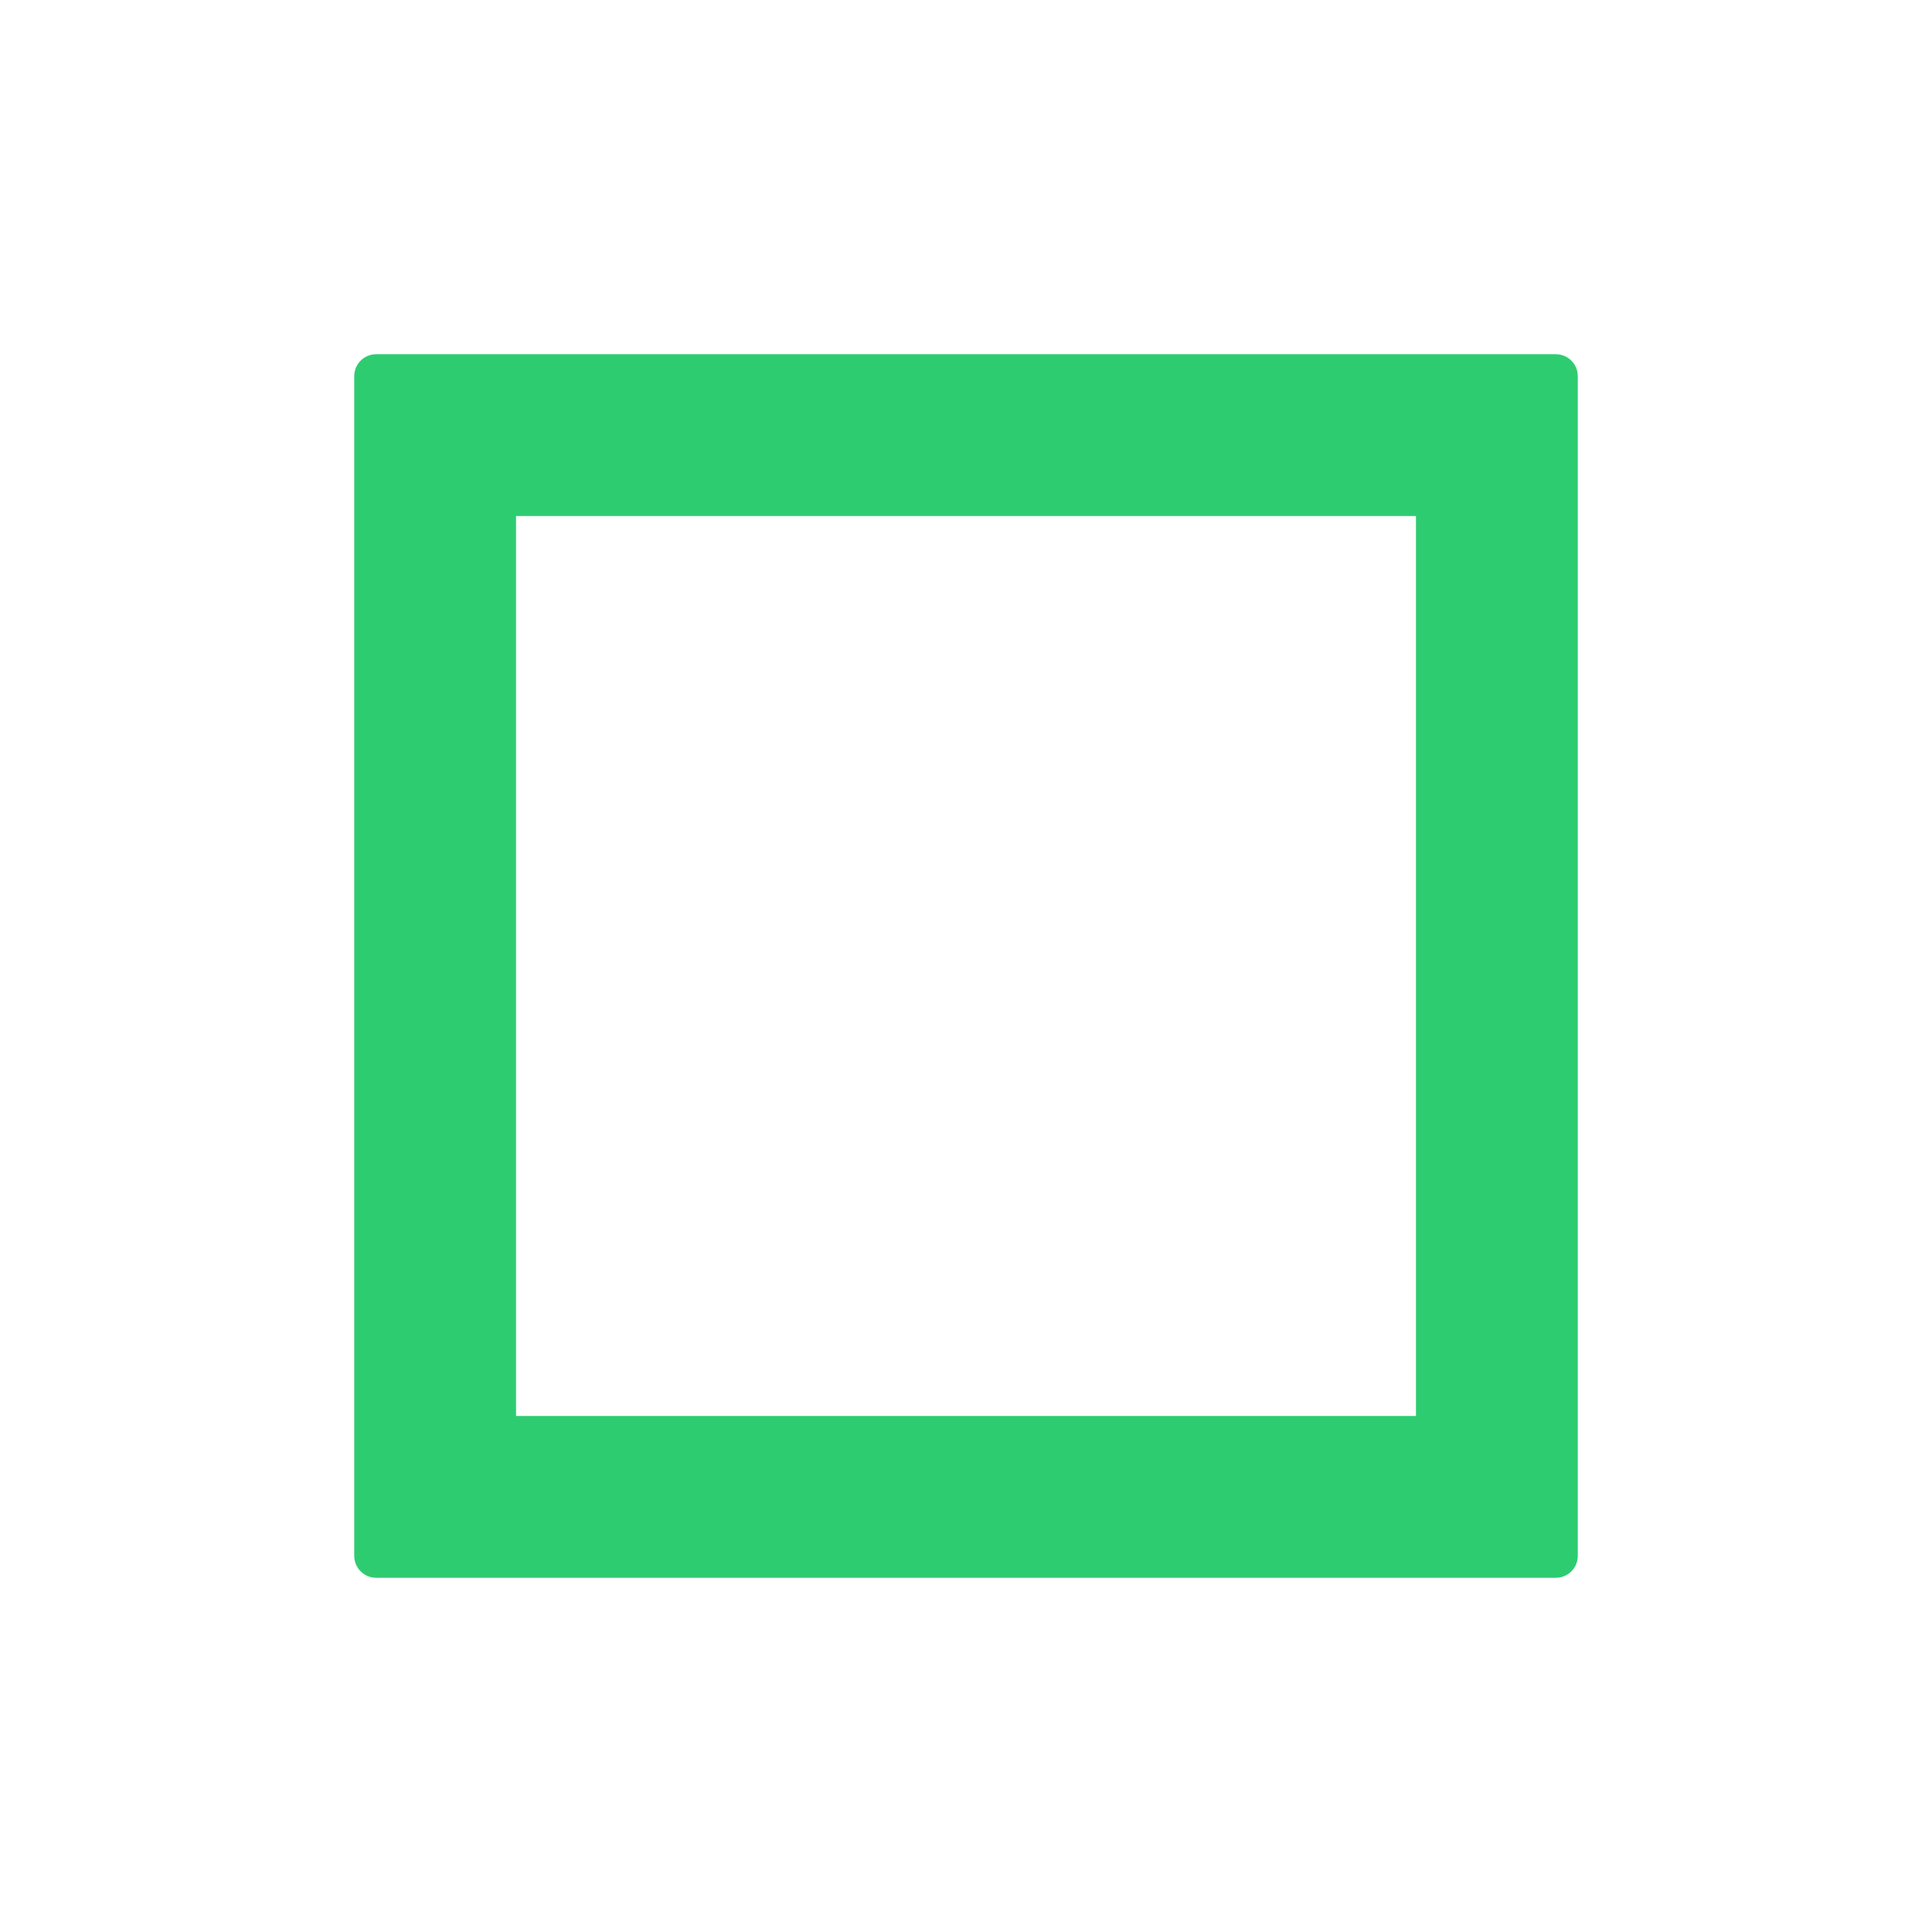
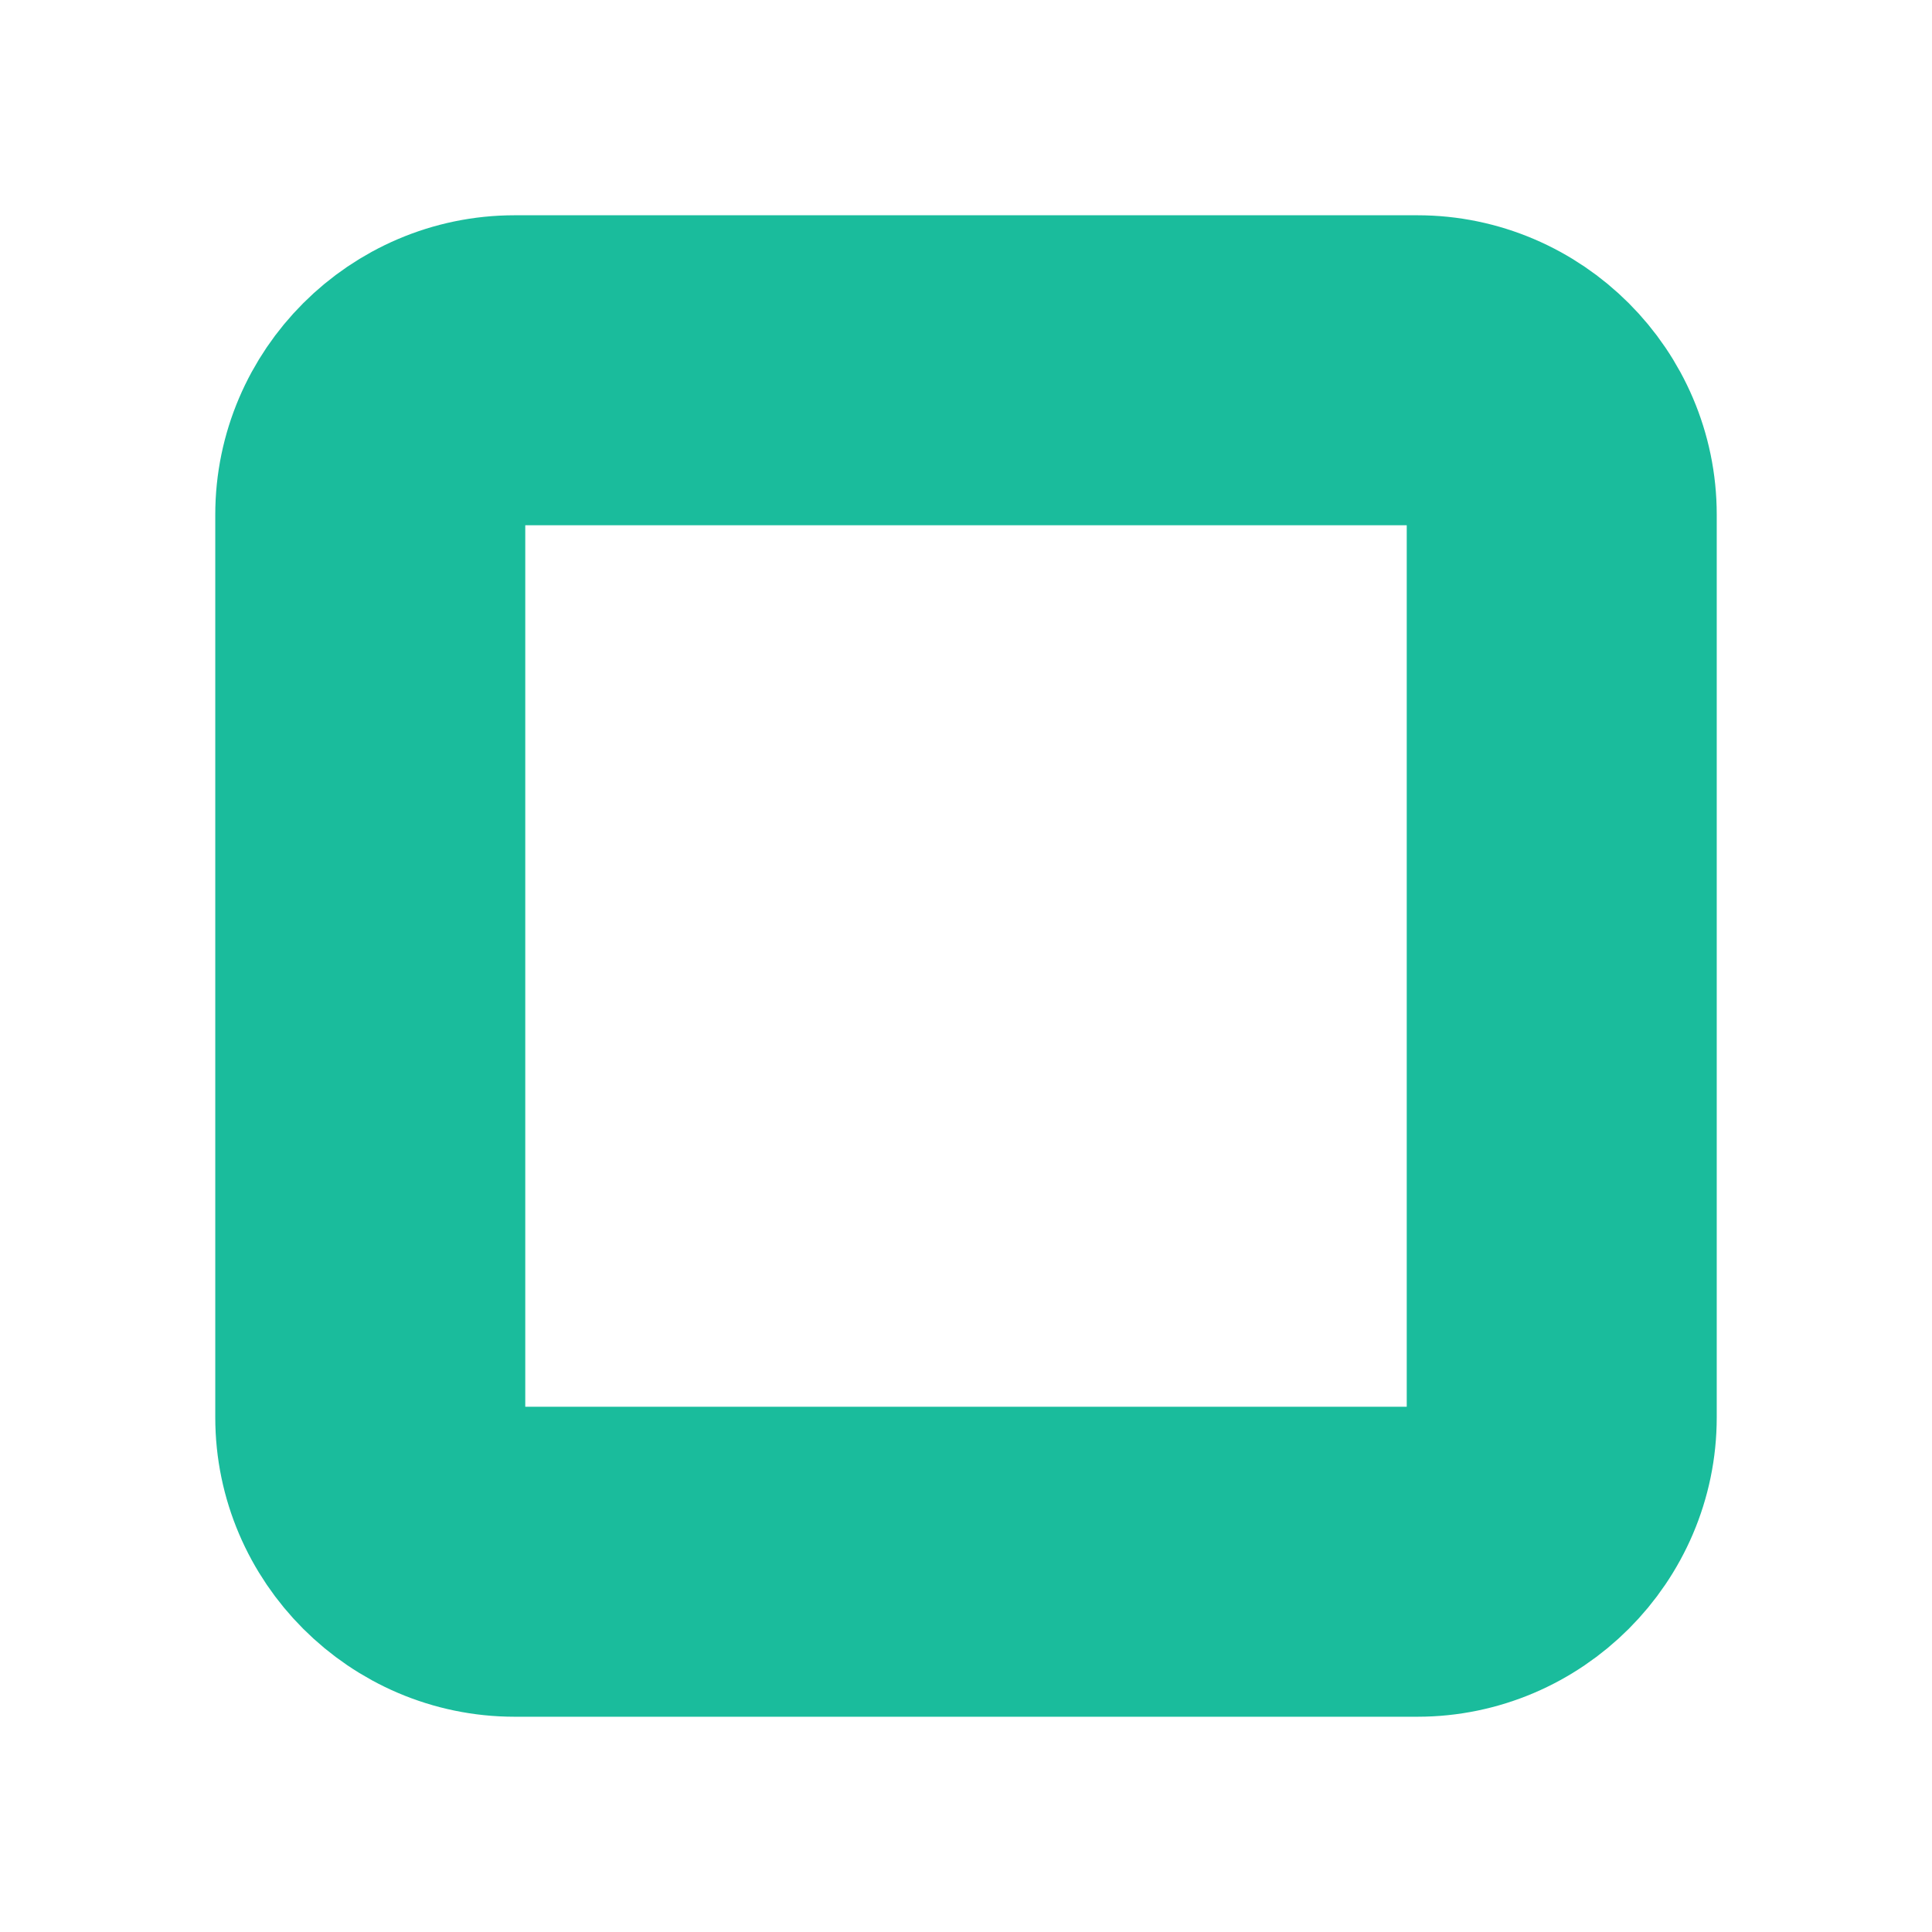
<svg xmlns="http://www.w3.org/2000/svg" viewBox="0 0 32 32" width="32px" height="32px">
-   <g id="surface26259339">
-     <path style="fill-rule:nonzero;fill:rgb(18.039%,80%,44.314%);fill-opacity:1;stroke-width:4;stroke-linecap:butt;stroke-linejoin:round;stroke:rgb(18.039%,80%,44.314%);stroke-opacity:1;stroke-miterlimit:10;" d="M 139.747 32.253 L 139.747 139.747 L 32.253 139.747 L 32.253 32.253 Z M 42.998 129.002 L 129.002 129.002 L 129.002 42.998 L 42.998 42.998 Z M 42.998 129.002 " transform="matrix(0.181767,0,0,0.181767,0.368,0.368)" />
-     <path style=" stroke:none;fill-rule:nonzero;fill:rgb(18.039%,80%,44.314%);fill-opacity:1;" d="M 6.23 6.23 L 6.23 25.77 L 25.77 25.77 L 25.77 6.23 Z M 8.184 8.184 L 23.816 8.184 L 23.816 23.816 L 8.184 23.816 Z M 8.184 8.184 " />
+   <g id="surface56175419">
+     <path style="fill-rule:nonzero;fill:rgb(0%,0%,0%);fill-opacity:1;stroke-width:20;stroke-linecap:butt;stroke-linejoin:round;stroke:rgb(10.196%,73.725%,61.176%);stroke-opacity:1;stroke-miterlimit:10;" d="M 130.801 21.49 C 141.615 21.49 150.51 30.385 150.51 41.199 L 150.51 130.801 C 150.51 141.615 141.615 150.51 130.801 150.51 L 41.199 150.51 C 30.385 150.51 21.49 141.615 21.49 130.801 L 21.49 41.199 C 21.49 30.385 30.385 21.49 41.199 21.49 Z M 32.257 41.199 L 32.257 130.801 C 32.257 135.81 36.19 139.743 41.199 139.743 L 130.801 139.743 C 135.81 139.743 139.743 135.81 139.743 130.801 L 139.743 41.199 C 139.743 36.19 135.81 32.257 130.801 32.257 L 41.199 32.257 C 36.19 32.257 32.257 36.19 32.257 41.199 Z M 32.257 41.199 " transform="matrix(0.166884,0,0,0.166884,1.648,1.648)" />
+     <path style=" stroke:none;fill-rule:nonzero;fill:rgb(10.196%,73.725%,61.176%);fill-opacity:1;" d="M 8.523 5.234 C 6.719 5.234 5.234 6.719 5.234 8.523 L 5.234 23.477 C 5.234 25.281 6.719 26.766 8.523 26.766 L 23.477 26.766 C 25.281 26.766 26.766 25.281 26.766 23.477 L 26.766 8.523 C 26.766 6.719 25.281 5.234 23.477 5.234 Z M 8.523 7.031 L 23.477 7.031 C 24.312 7.031 24.969 7.688 24.969 8.523 L 24.969 23.477 C 24.969 24.312 24.312 24.969 23.477 24.969 L 8.523 24.969 C 7.688 24.969 7.031 24.312 7.031 23.477 L 7.031 8.523 C 7.031 7.688 7.688 7.031 8.523 7.031 Z M 8.523 7.031 " />
  </g>
</svg>
